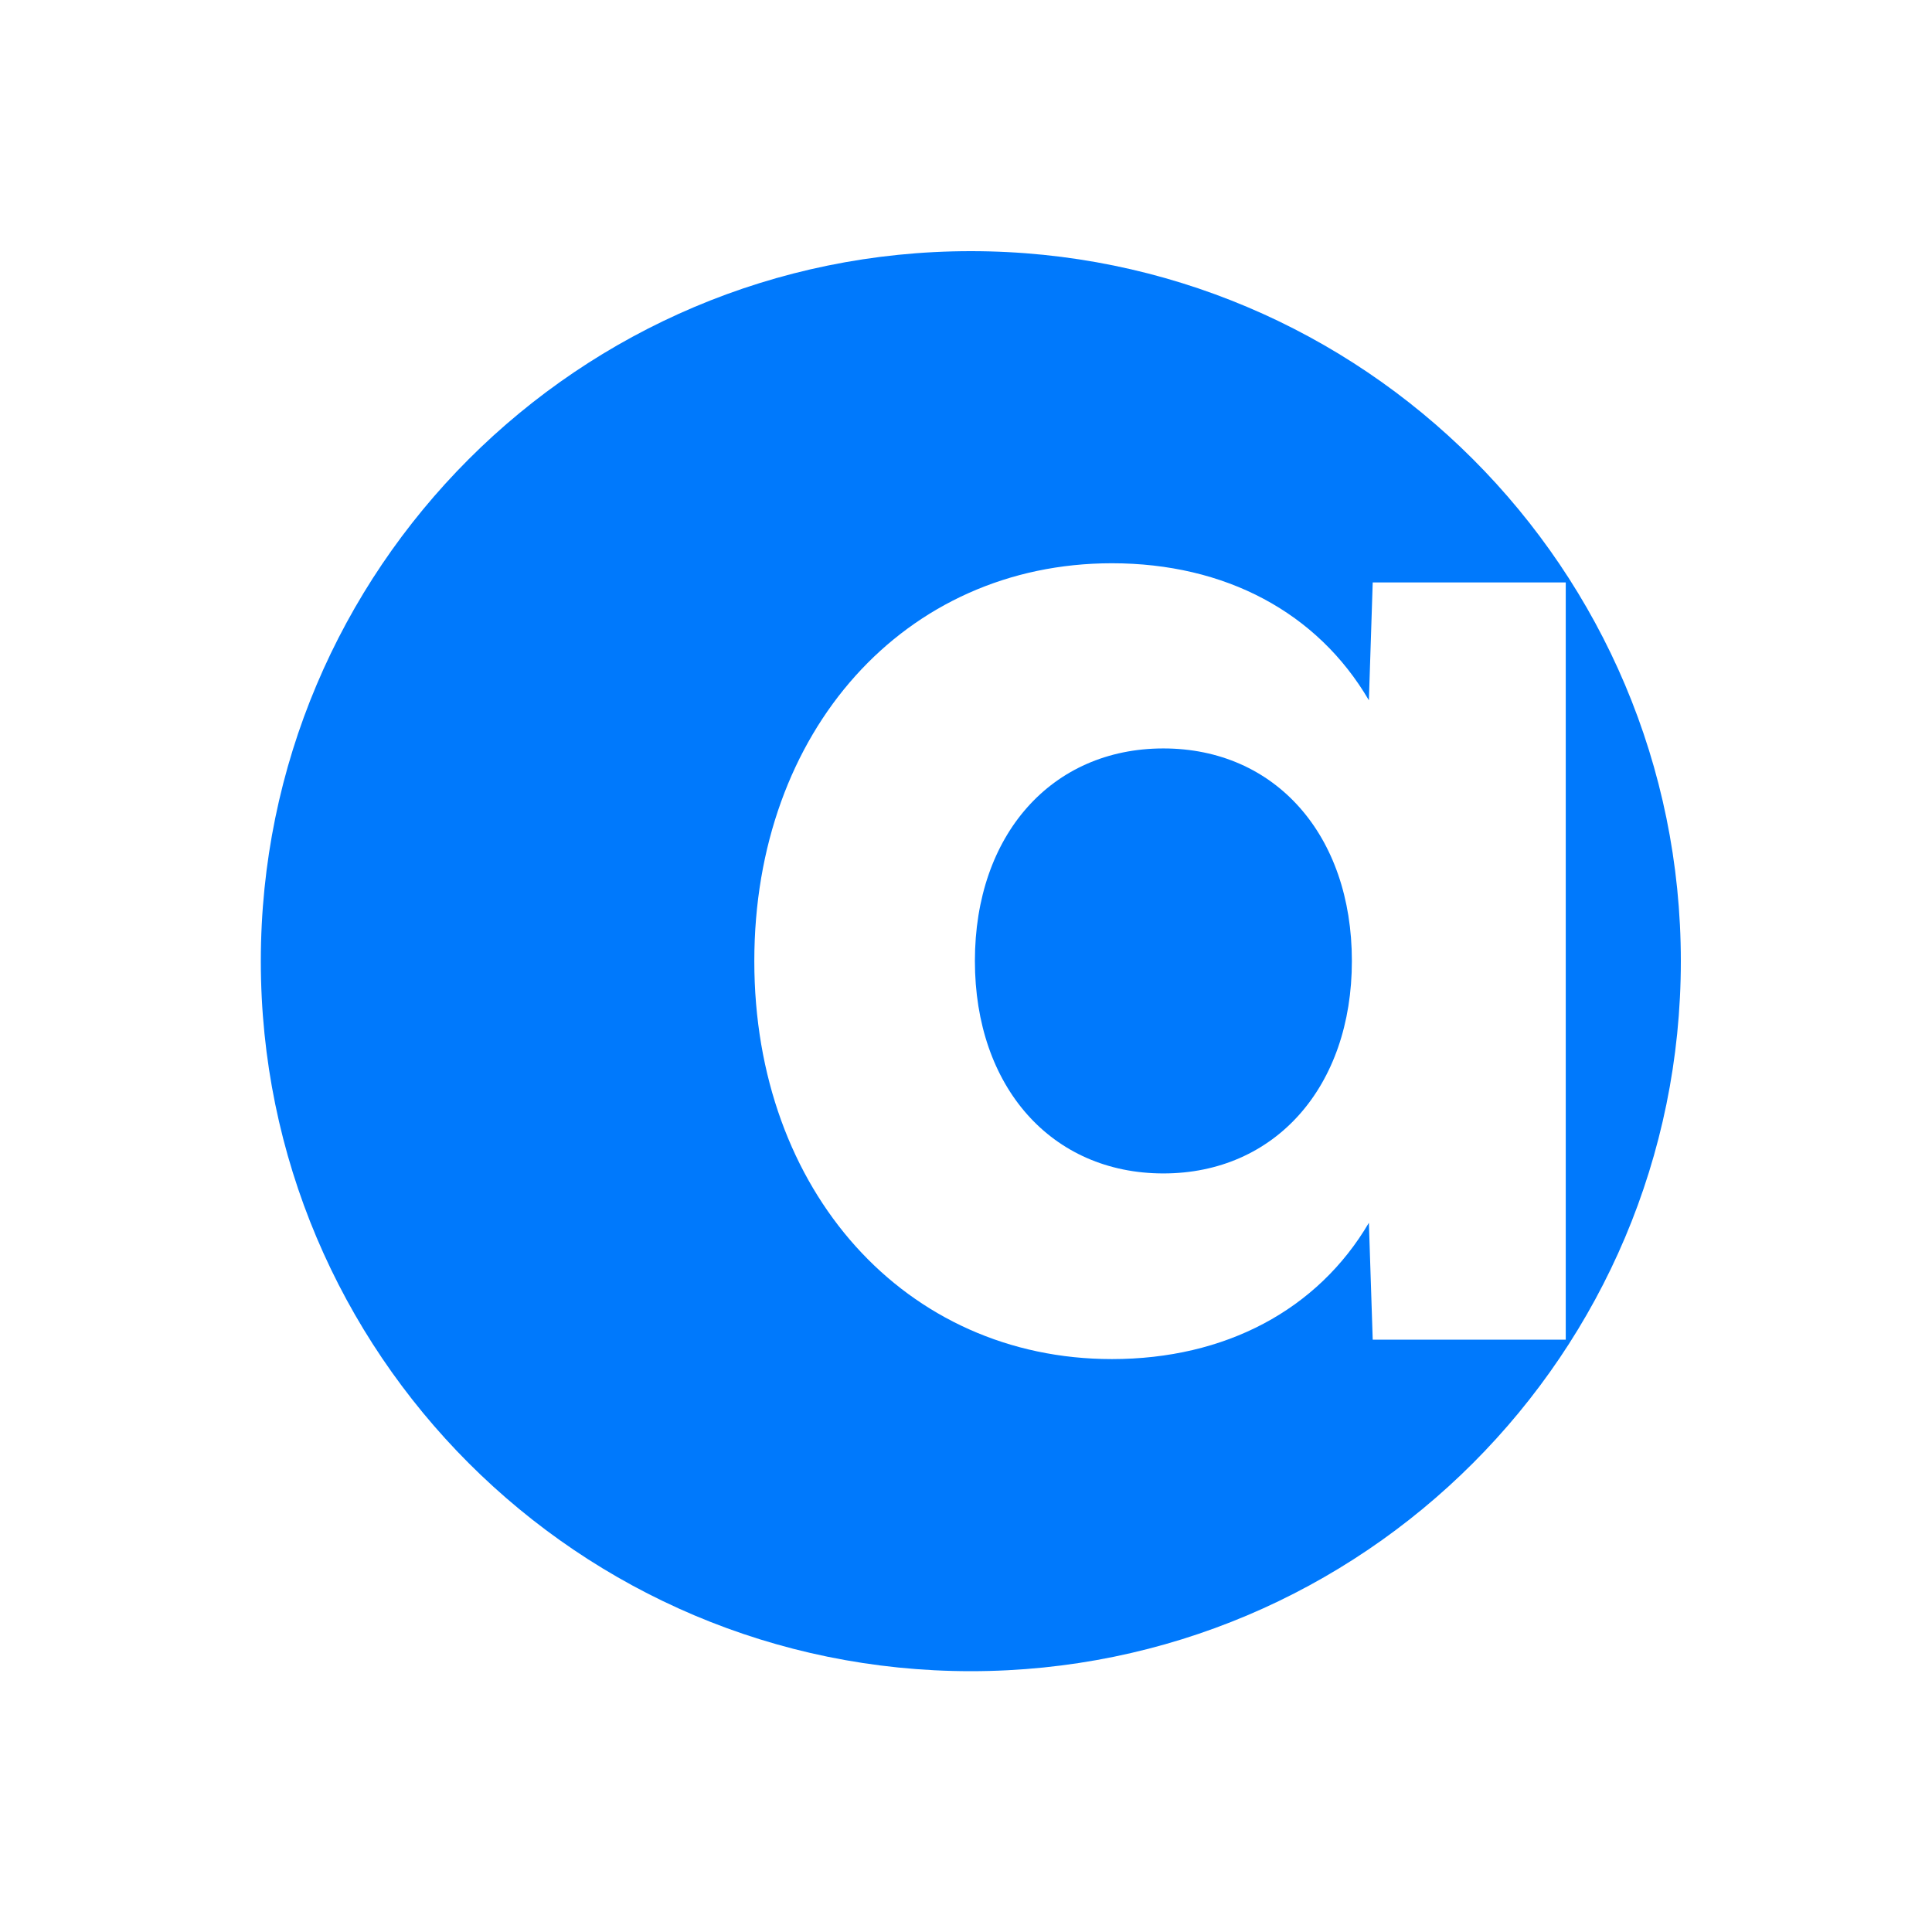
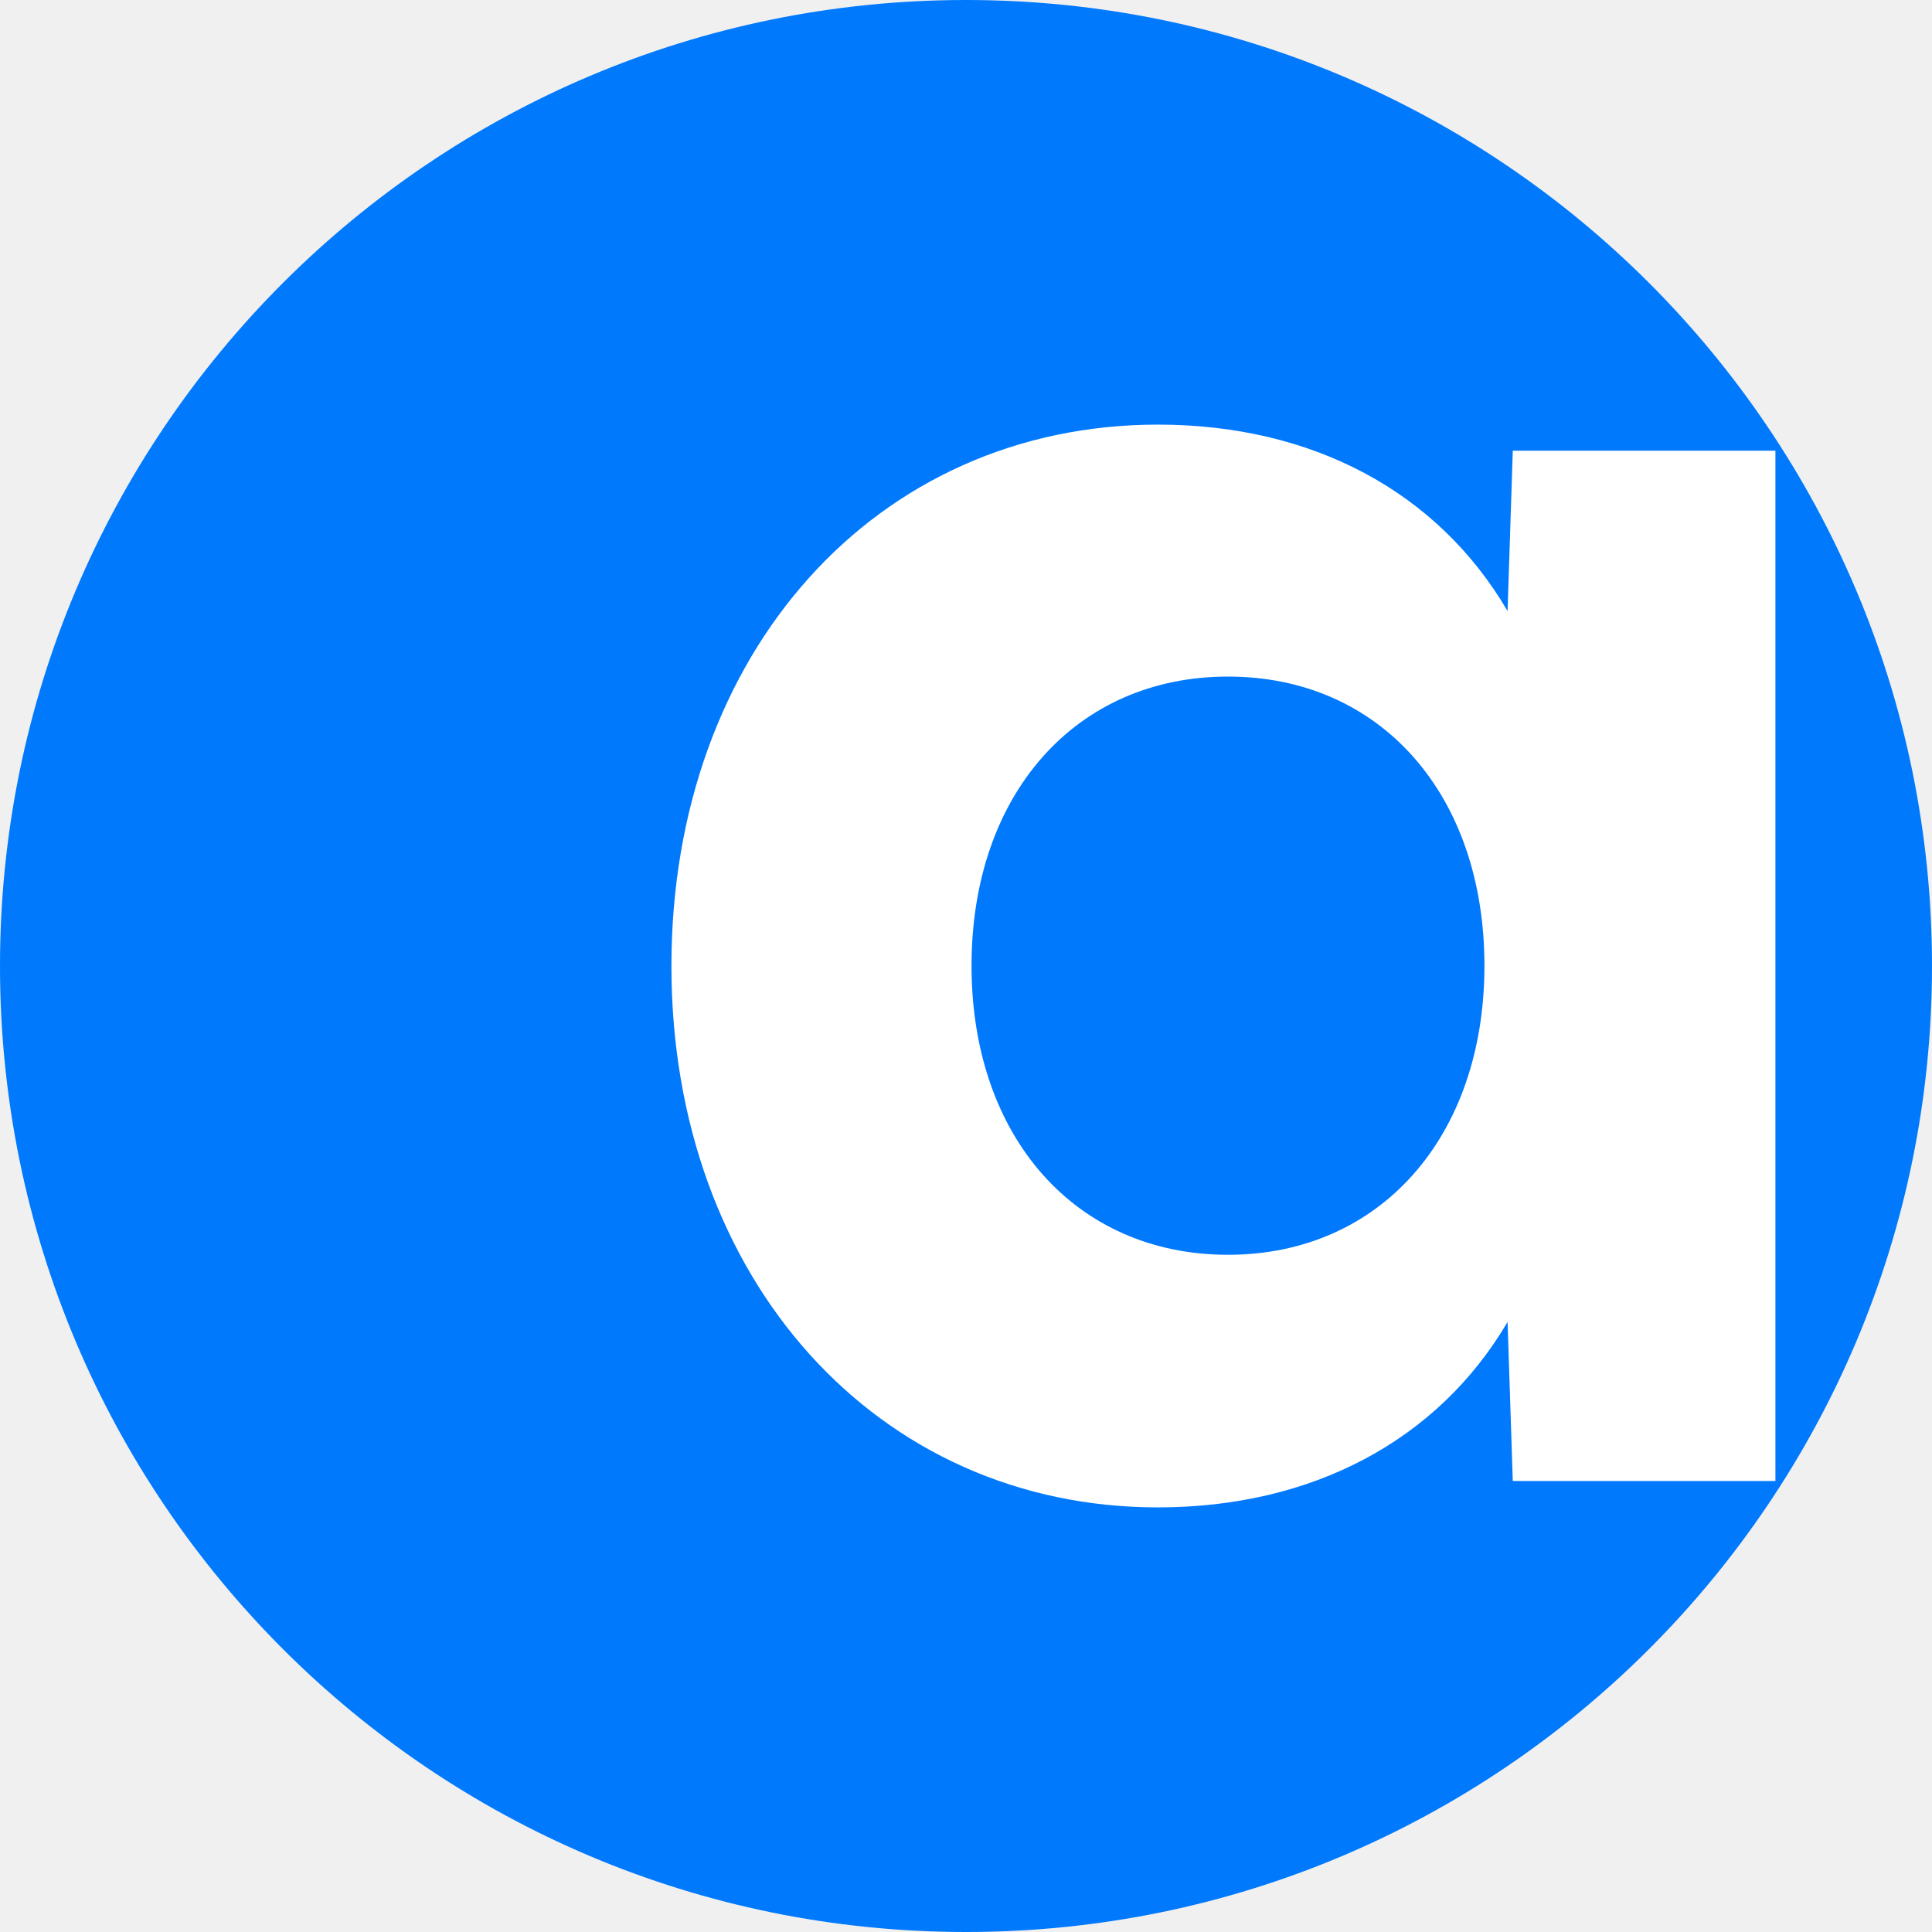
<svg xmlns="http://www.w3.org/2000/svg" width="200" height="200" viewBox="0 0 200 200" fill="none">
-   <rect width="200" height="200" fill="white" />
-   <circle cx="100.5" cy="99.5" r="73.5" fill="#0079FC" />
-   <path fill-rule="evenodd" clip-rule="evenodd" d="M142.103 60.291L141.707 72.494C136.376 63.392 126.83 58.308 115.103 58.308C93.657 58.308 78.086 75.668 78.086 99.5C78.086 123.333 93.756 140.692 115.103 140.692C126.83 140.692 136.4 135.608 141.707 126.582L142.103 138.684H162.086V60.291H142.103ZM120.434 121.473C108.855 121.473 100.921 112.52 100.921 99.476C100.921 86.431 108.855 77.478 120.434 77.478C132.012 77.478 139.946 86.431 139.946 99.476C139.946 112.52 131.987 121.473 120.434 121.473Z" fill="white" />
+   <g clip-path="url(#clip0_16_39)">
+     <circle cx="100" cy="100" r="100" fill="#0079FC" />
+     <path fill-rule="evenodd" clip-rule="evenodd" d="M156.603 46.655L156.064 63.257C148.811 50.873 135.824 43.956 119.869 43.956C90.69 43.956 69.505 67.576 69.505 100C69.505 132.426 90.825 156.044 119.869 156.044C135.824 156.044 148.844 149.127 156.064 136.846L156.603 153.311H183.791V46.655H156.603ZM127.12 129.895C111.368 129.895 100.573 117.715 100.573 99.967C100.573 82.219 111.368 70.039 127.12 70.039C142.874 70.039 153.668 82.219 153.668 99.967C153.668 117.715 142.84 129.895 127.12 129.895Z" fill="white" />
+   </g>
+   <defs>
+     <clipPath id="clip0_16_39">
+       <rect width="200" height="200" fill="white" />
+     </clipPath>
+   </defs>
</svg>
